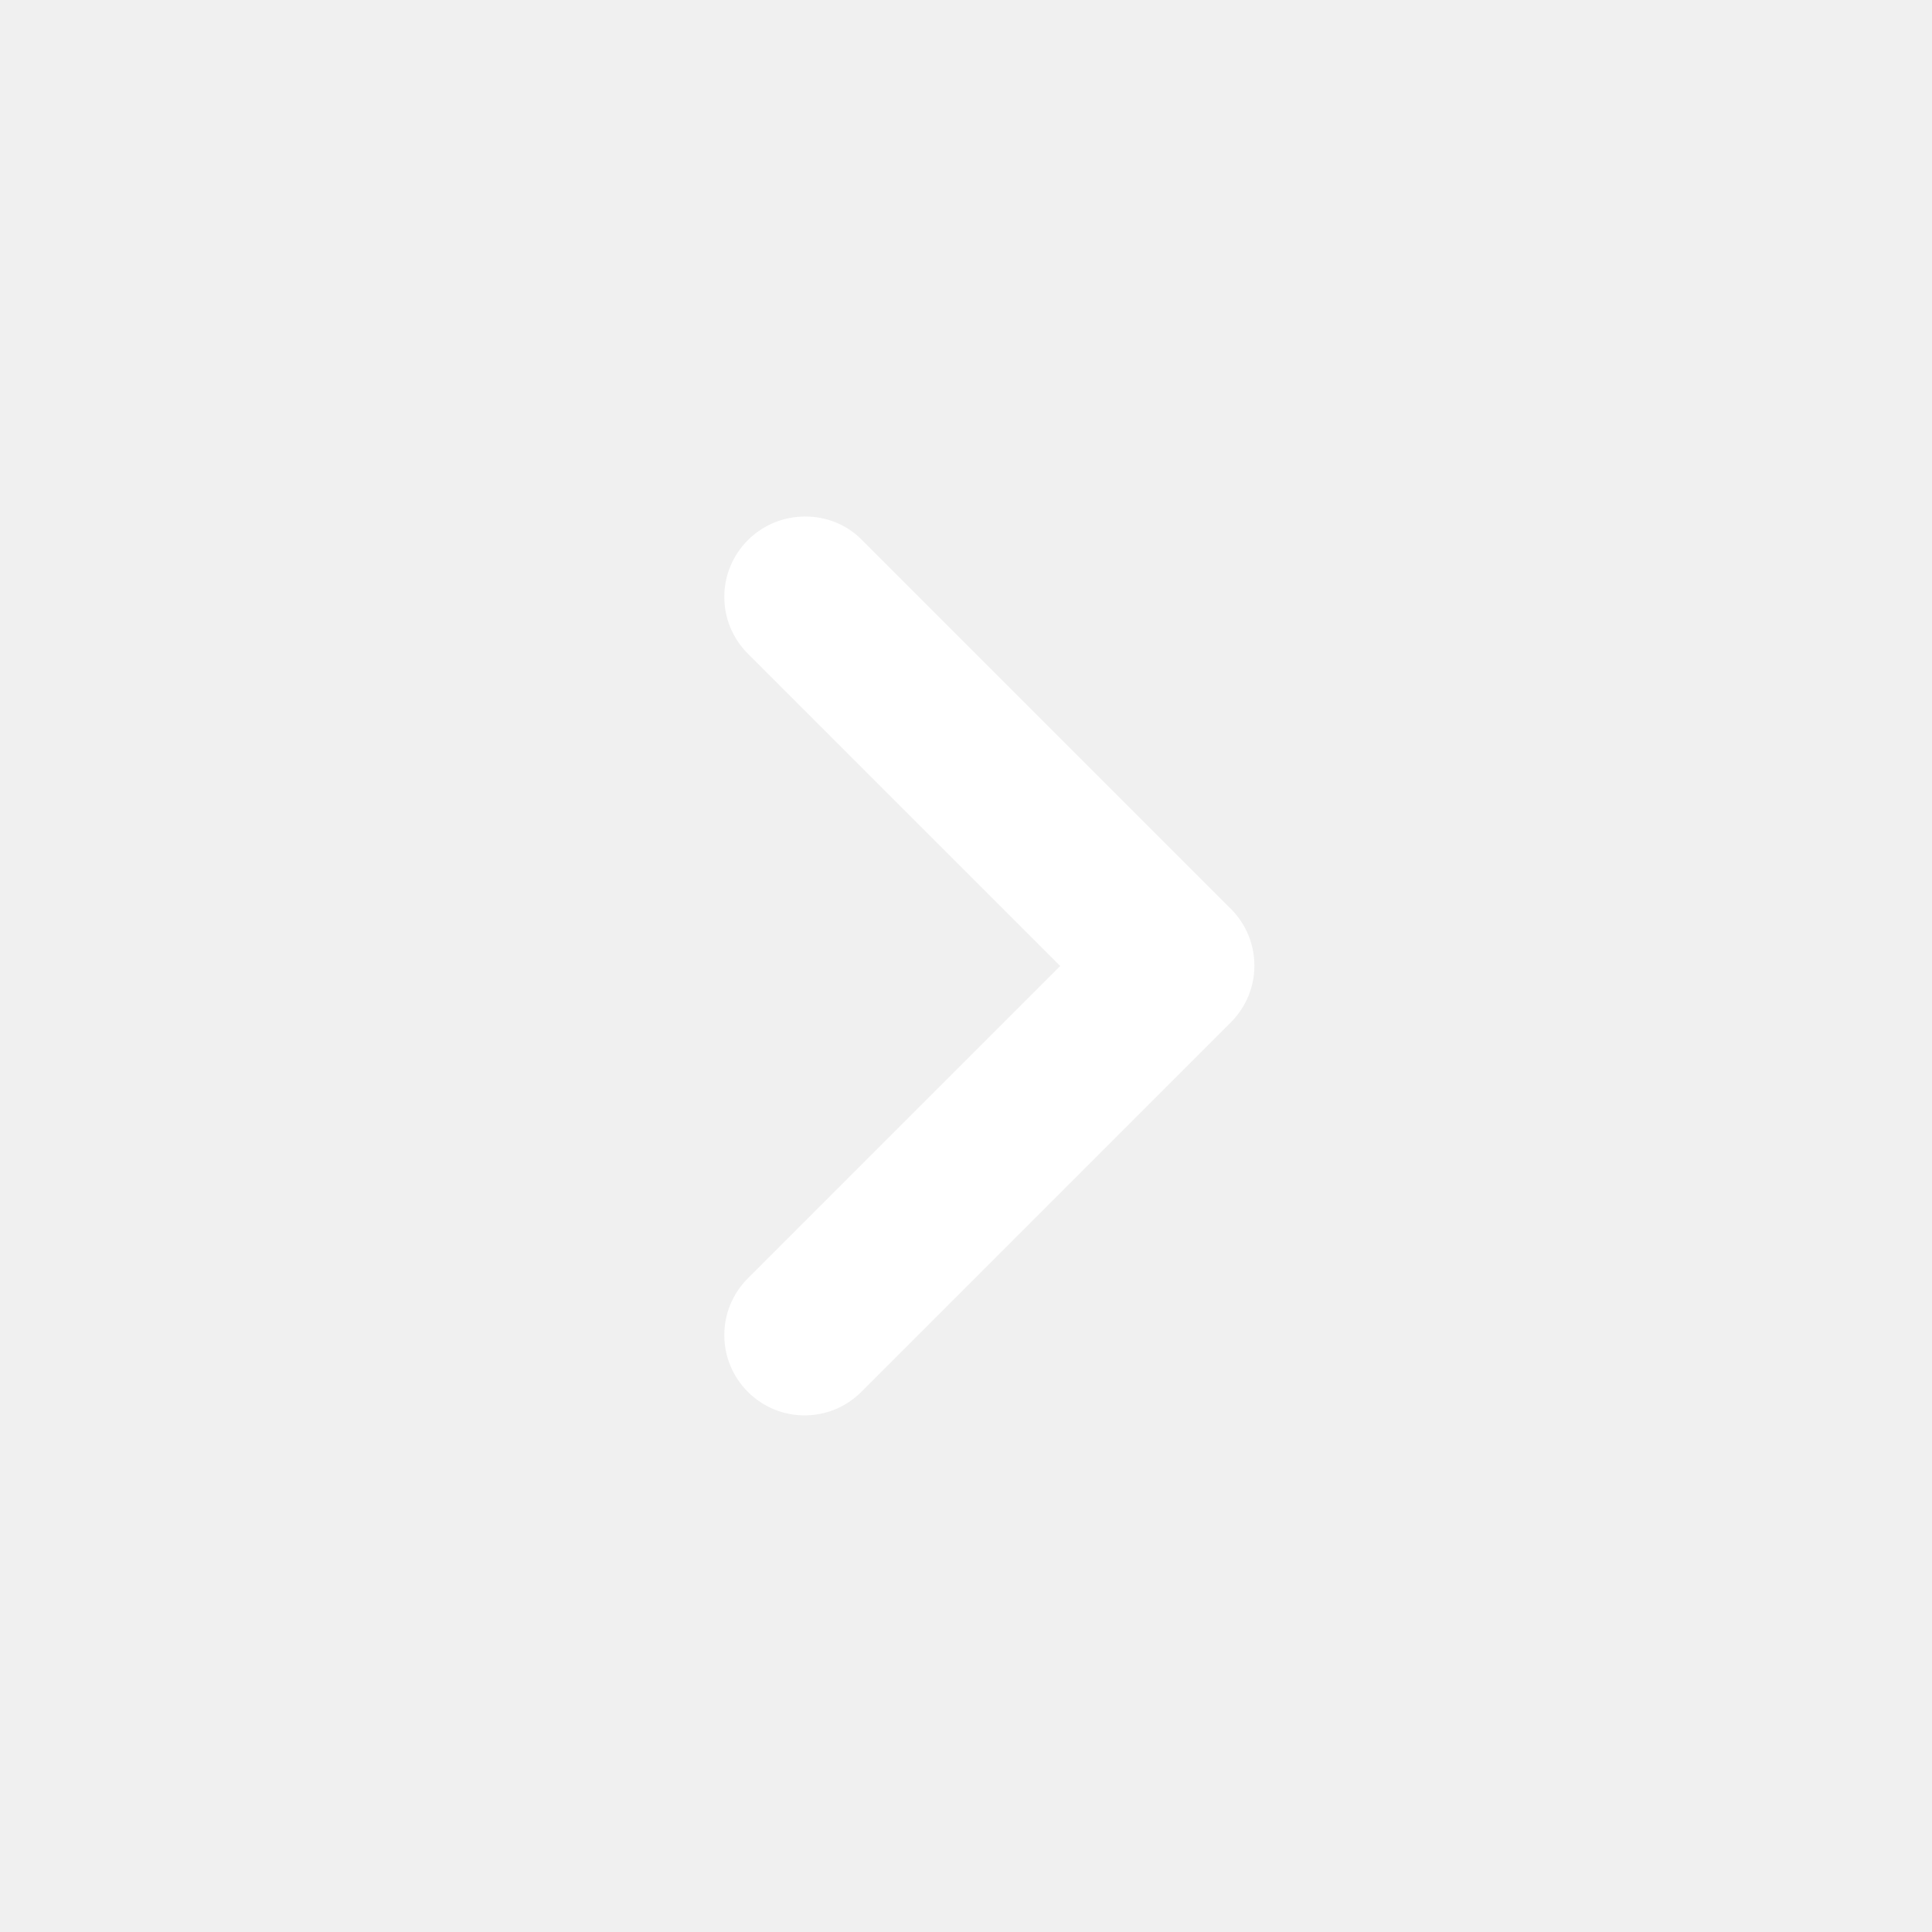
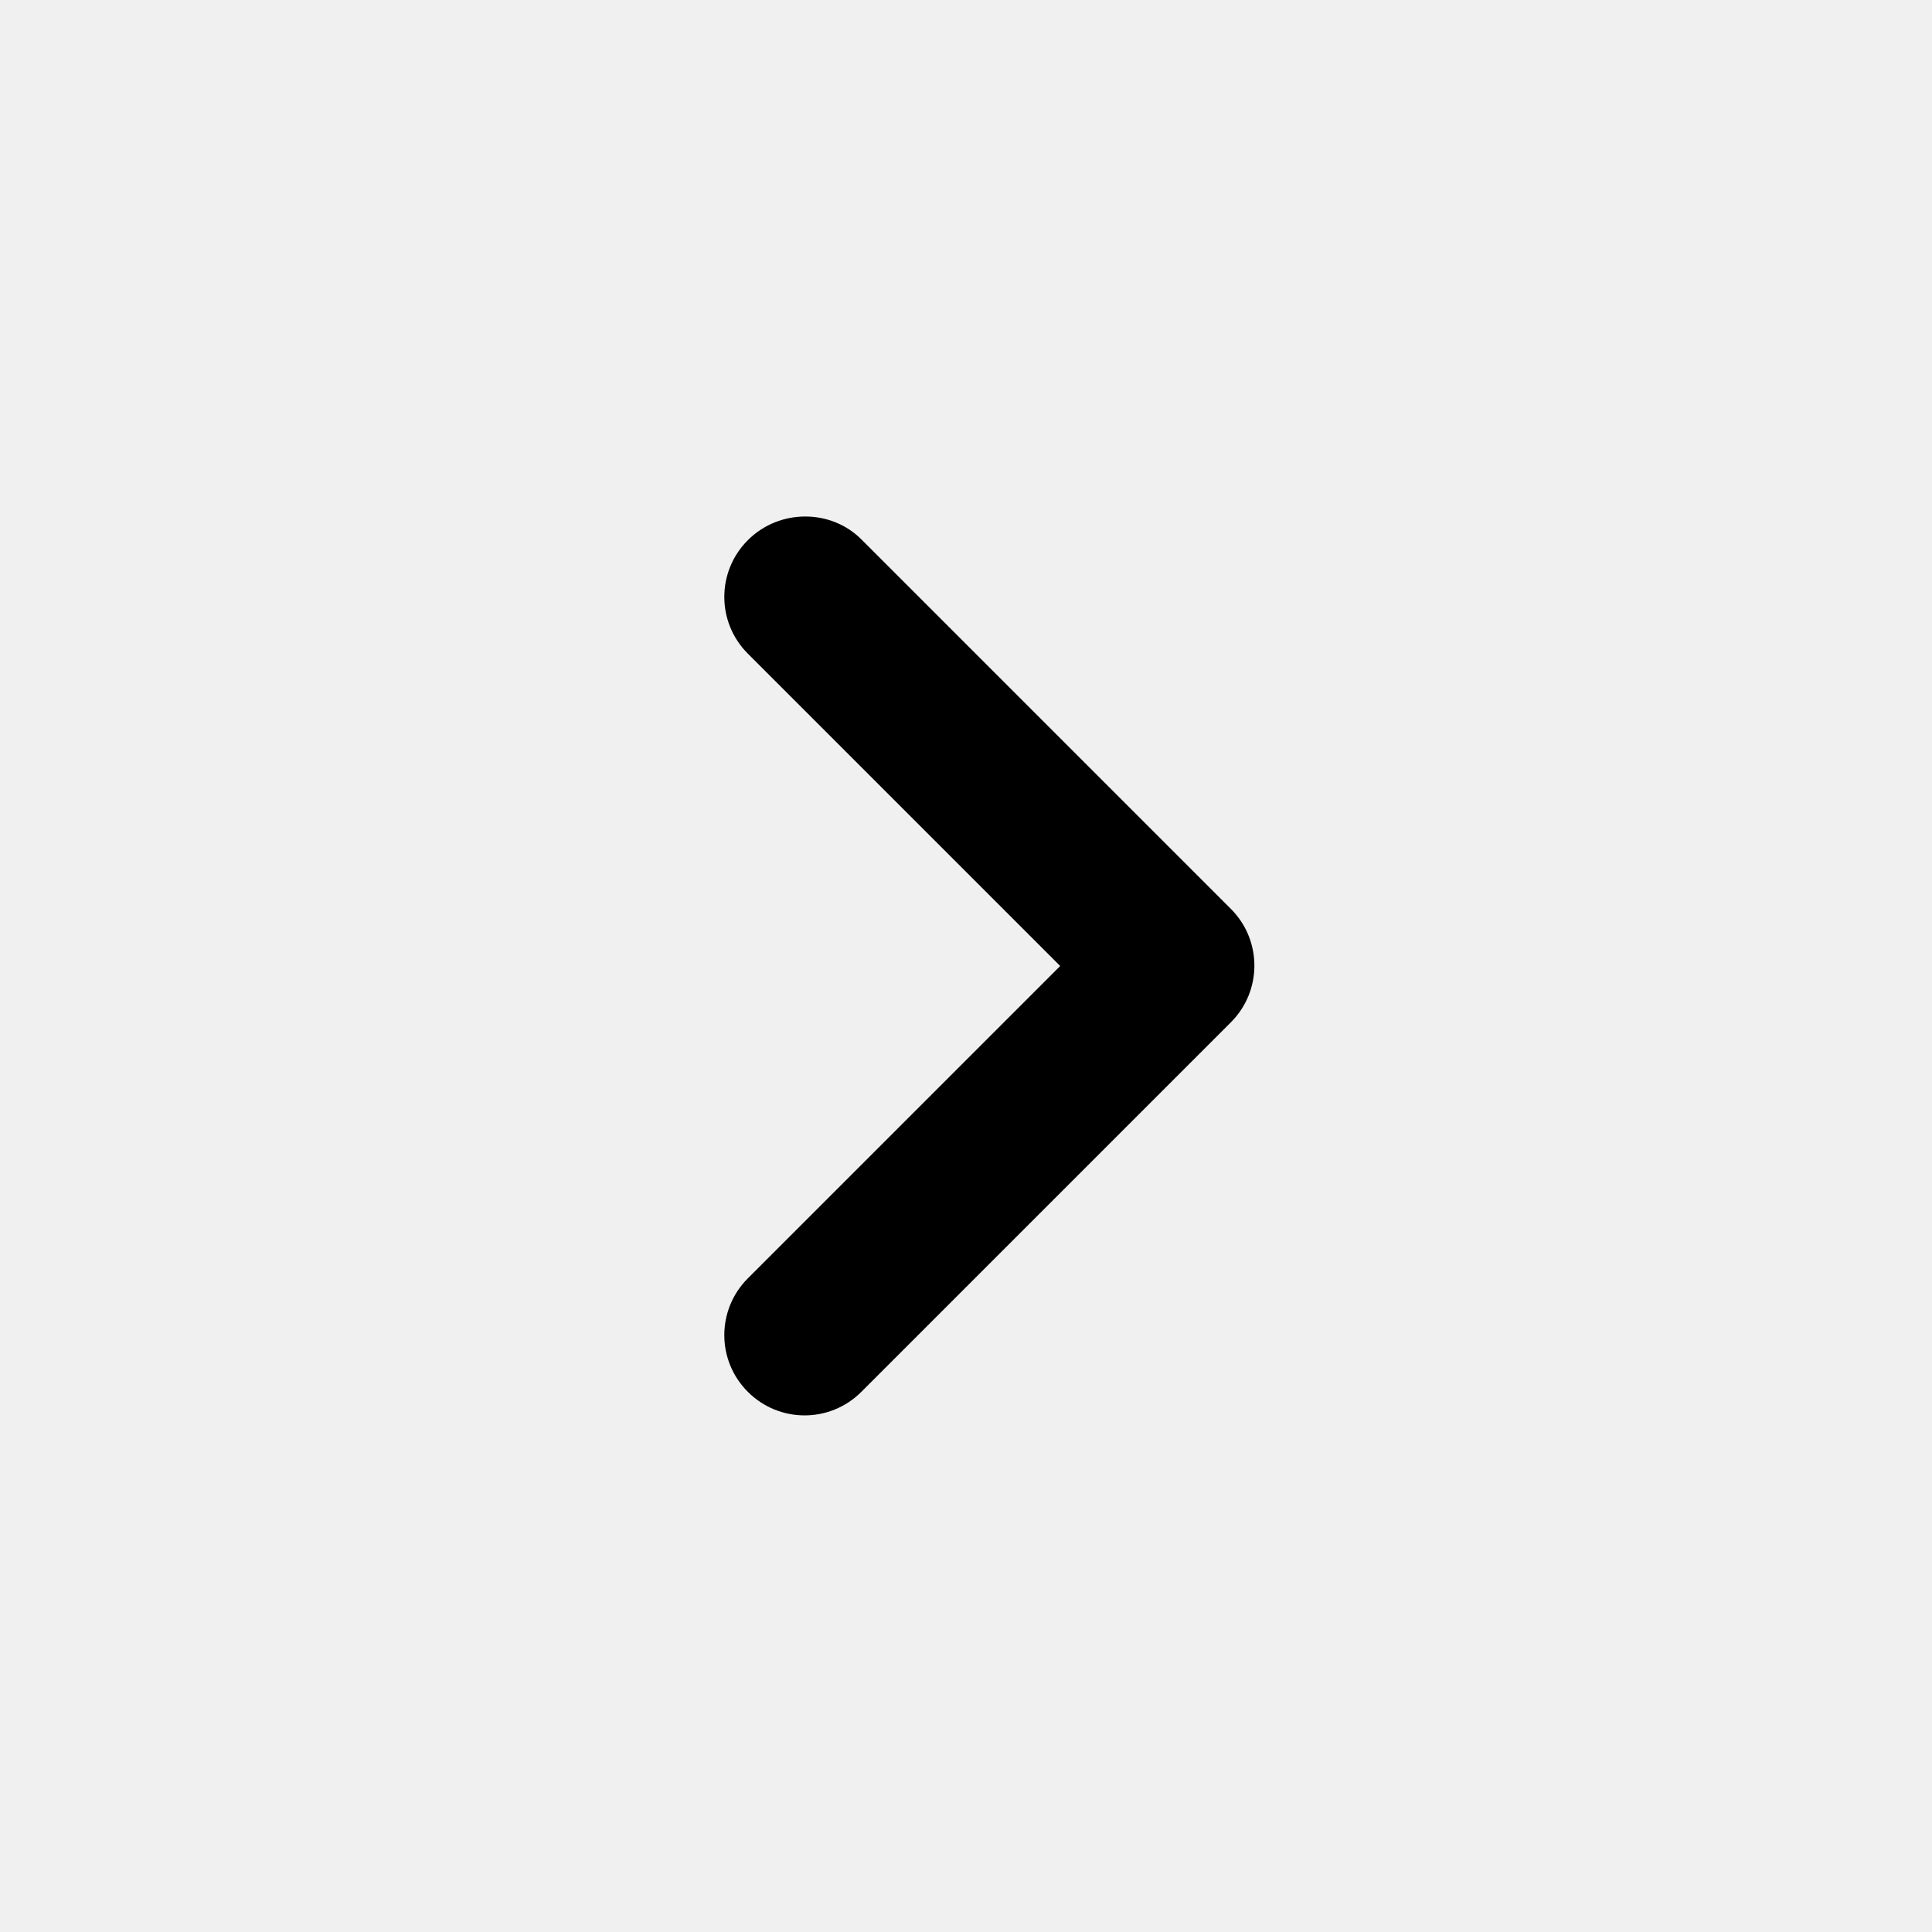
<svg xmlns="http://www.w3.org/2000/svg" width="24" height="24" viewBox="0 0 24 24" fill="none">
-   <path d="M9.29 6.71C8.9 7.1 8.9 7.73 9.29 8.12L13.17 12L9.29 15.88C8.9 16.27 8.9 16.9 9.29 17.29C9.68 17.68 10.31 17.68 10.7 17.29L15.29 12.7C15.68 12.31 15.68 11.68 15.29 11.29L10.7 6.7C10.32 6.32 9.68 6.32 9.29 6.71Z" fill="white" />
+   <path d="M9.29 6.71C8.9 7.1 8.9 7.73 9.29 8.12L13.17 12L9.29 15.88C8.9 16.27 8.9 16.9 9.29 17.29C9.68 17.68 10.31 17.68 10.7 17.29L15.29 12.7C15.68 12.31 15.68 11.68 15.29 11.29L10.7 6.7C10.32 6.32 9.68 6.32 9.29 6.71Z" fill="black" />
</svg>
